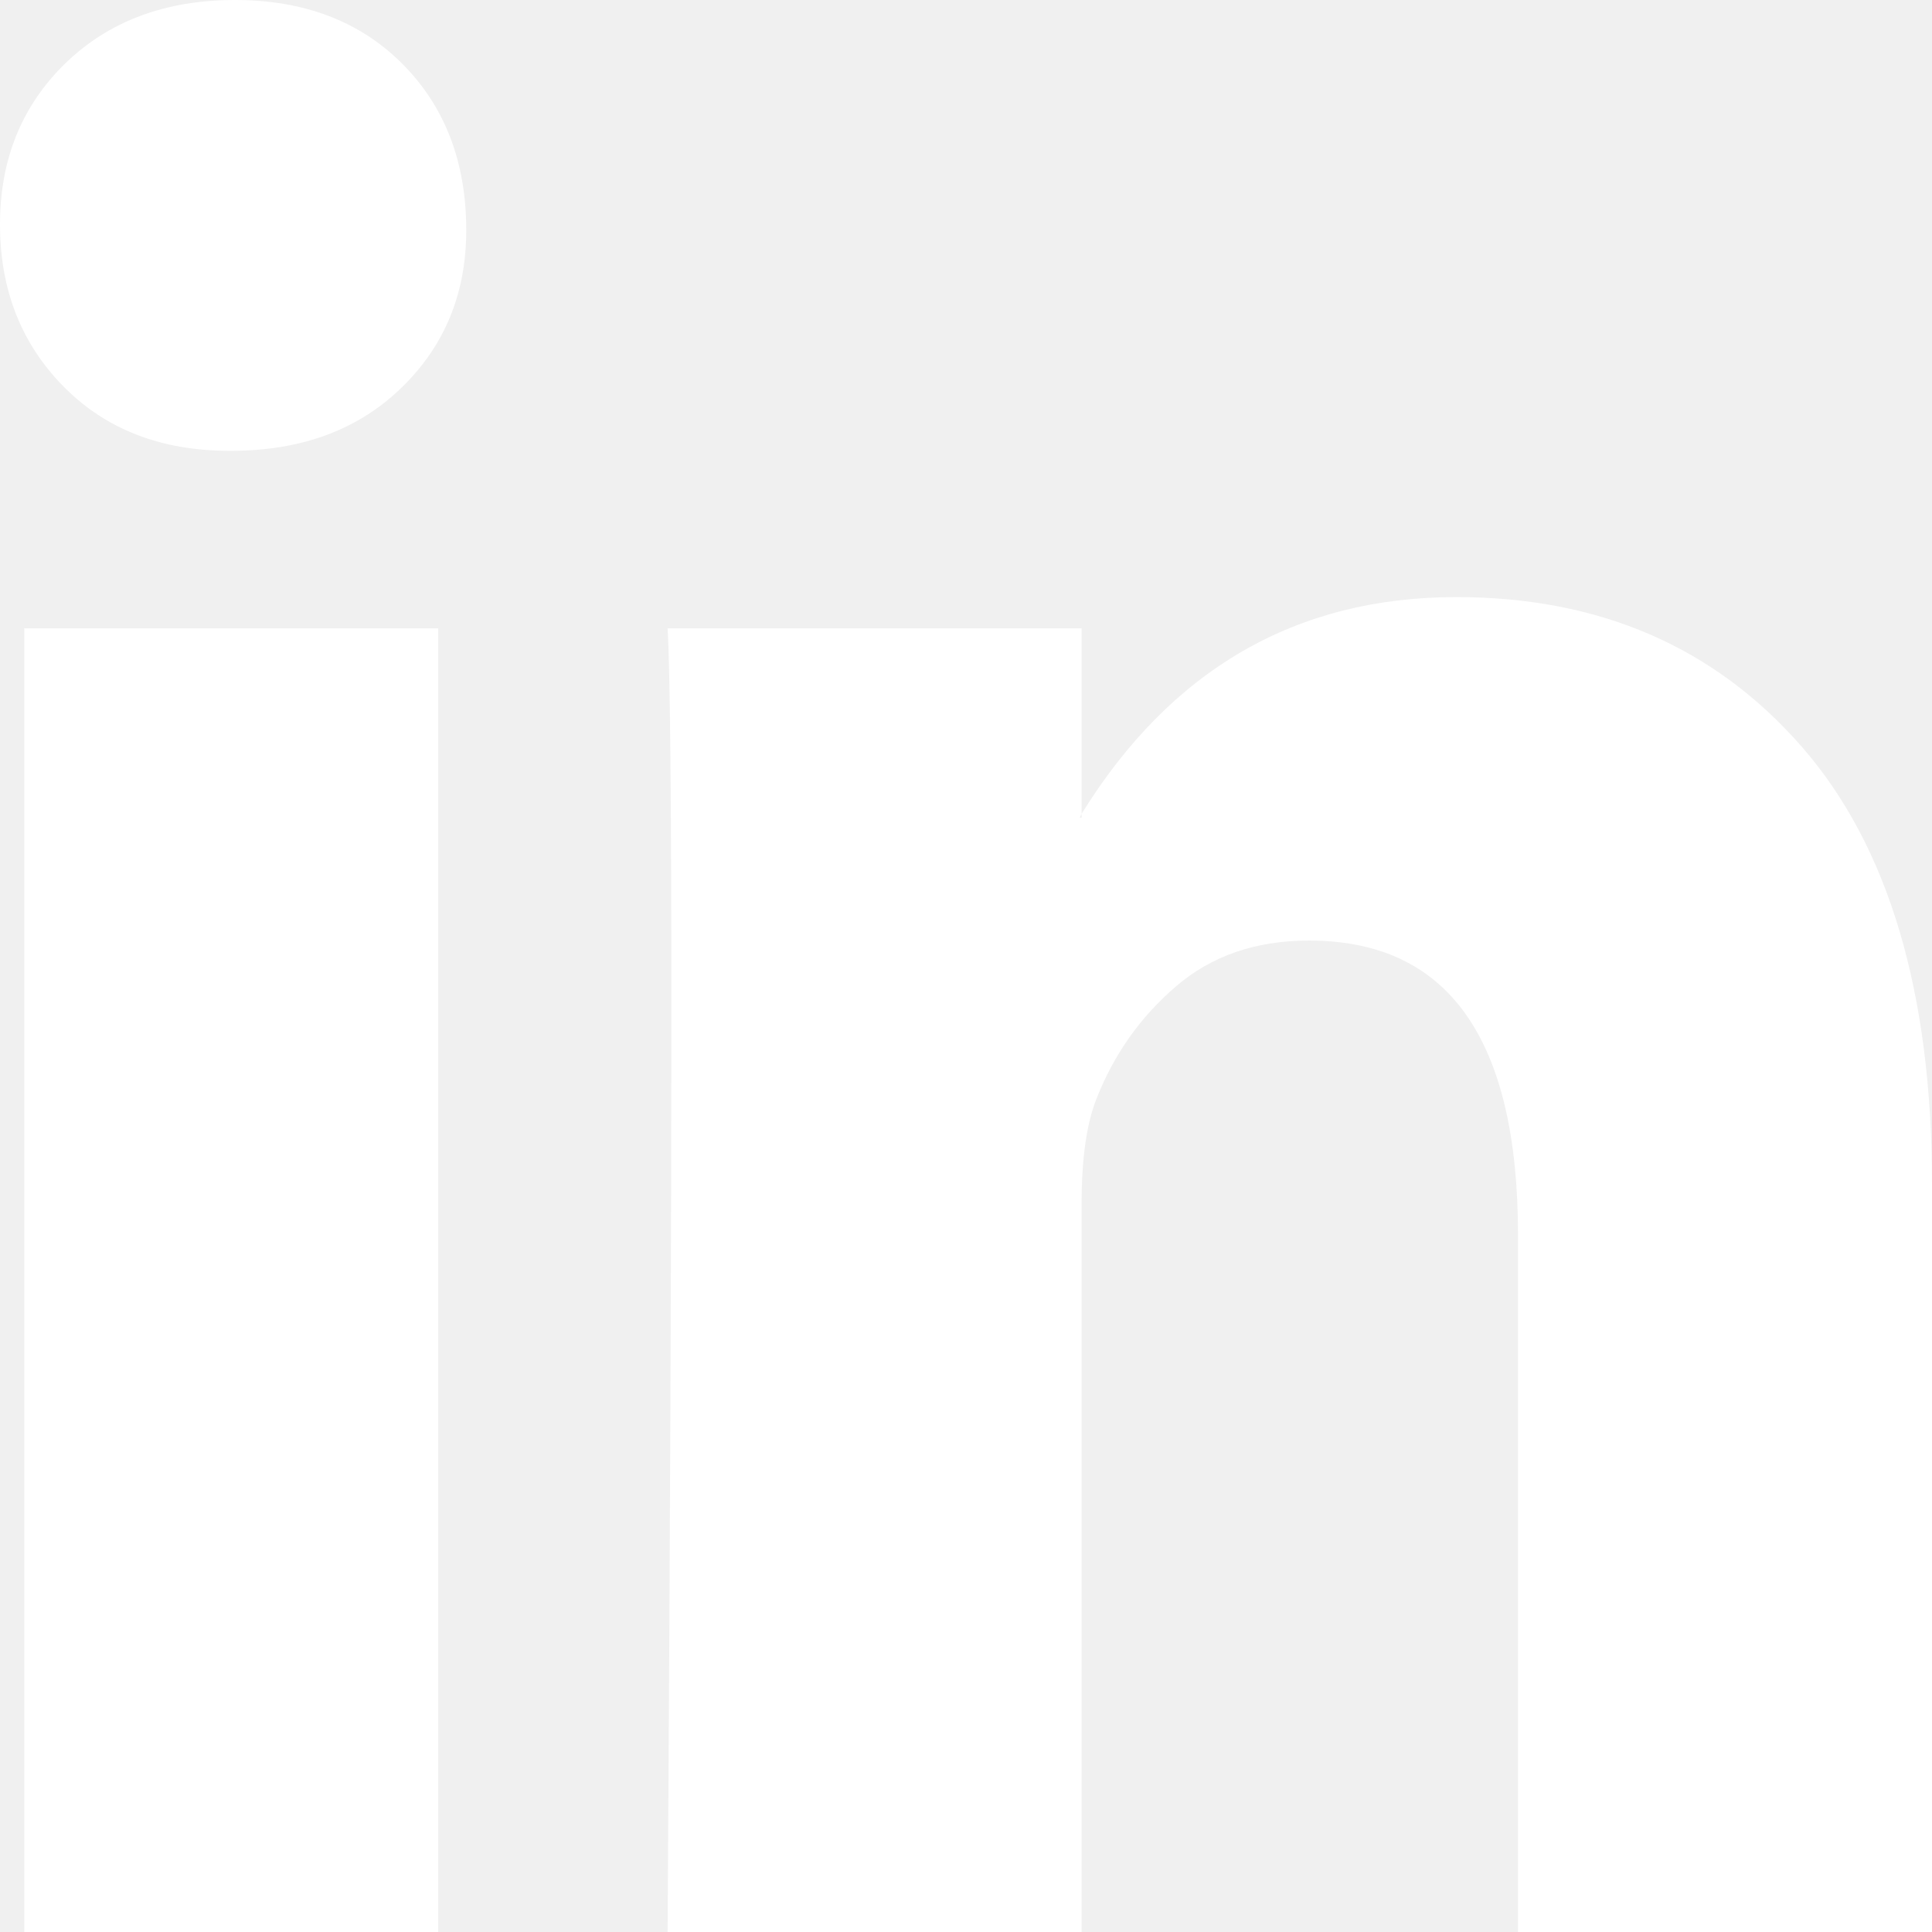
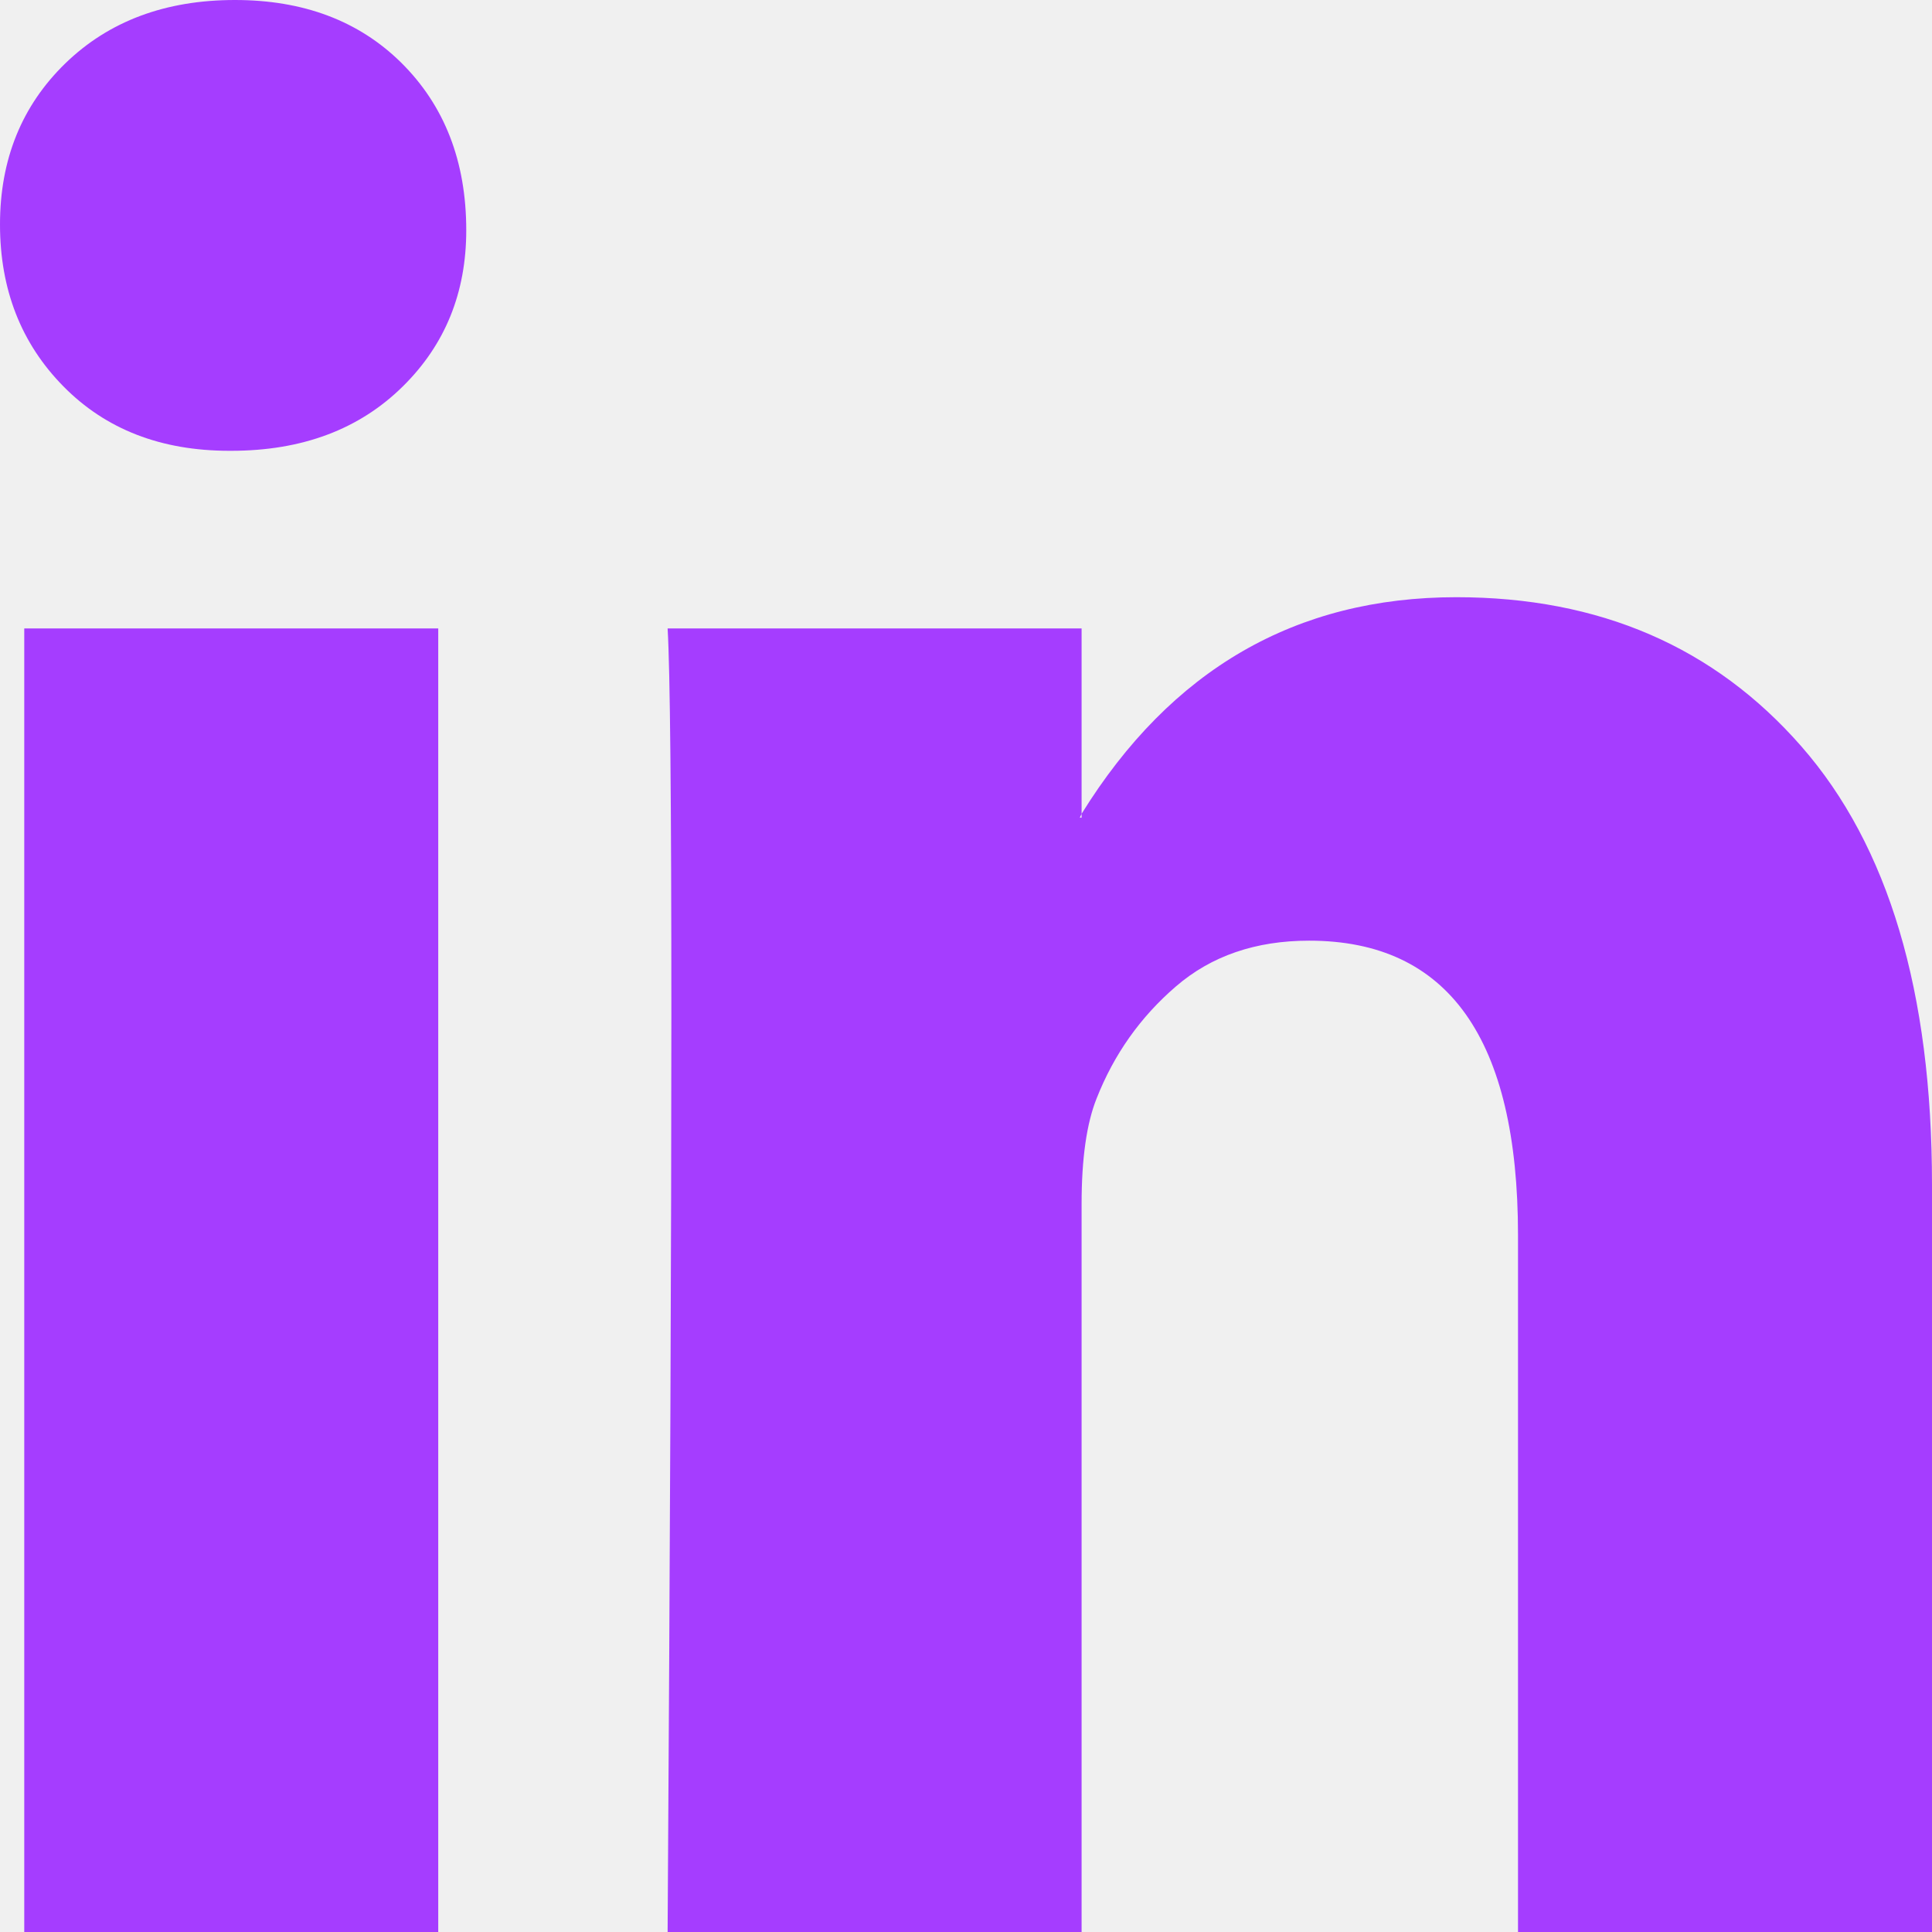
<svg xmlns="http://www.w3.org/2000/svg" width="18" height="18" viewBox="0 0 18 18" fill="none">
-   <path d="M0 2.091C0 1.485 0.203 0.985 0.608 0.591C1.014 0.197 1.541 -0 2.189 -0C2.826 -0 3.342 0.194 3.736 0.582C4.141 0.982 4.344 1.503 4.344 2.145C4.344 2.727 4.147 3.212 3.753 3.6C3.348 4 2.815 4.2 2.154 4.2H2.137C1.5 4.2 0.985 4 0.591 3.6C0.197 3.2 0 2.697 0 2.091ZM0.226 18V5.854H4.083V18H0.226ZM6.22 18H10.077V11.218C10.077 10.794 10.124 10.466 10.216 10.236C10.378 9.824 10.624 9.475 10.955 9.191C11.285 8.906 11.699 8.763 12.197 8.763C13.494 8.763 14.143 9.679 14.143 11.509V18H18V11.036C18 9.242 17.595 7.882 16.784 6.954C15.973 6.027 14.902 5.563 13.569 5.563C12.075 5.563 10.911 6.236 10.077 7.582V7.618H10.06L10.077 7.582V5.854H6.22C6.243 6.242 6.255 7.448 6.255 9.472C6.255 11.497 6.243 14.339 6.22 18Z" fill="white" />
+   <path d="M0 2.091C0 1.485 0.203 0.985 0.608 0.591C1.014 0.197 1.541 0 2.189 0C2.826 0 3.342 0.194 3.736 0.582C4.141 0.982 4.344 1.503 4.344 2.145C4.344 2.727 4.147 3.212 3.753 3.6C3.348 4 2.815 4.2 2.154 4.2H2.137C1.5 4.2 0.985 4 0.591 3.6C0.197 3.2 0 2.697 0 2.091ZM0.226 18V5.855H4.083V18H0.226ZM6.22 18H10.077V11.218C10.077 10.794 10.124 10.467 10.216 10.236C10.378 9.824 10.624 9.476 10.955 9.191C11.285 8.906 11.699 8.764 12.197 8.764C13.494 8.764 14.143 9.679 14.143 11.509V18H18V11.036C18 9.242 17.595 7.882 16.784 6.955C15.973 6.027 14.902 5.564 13.569 5.564C12.075 5.564 10.911 6.236 10.077 7.582V7.618H10.06L10.077 7.582V5.855H6.22C6.243 6.242 6.255 7.448 6.255 9.473C6.255 11.497 6.243 14.339 6.22 18Z" fill="#A53DFF" />
</svg>
